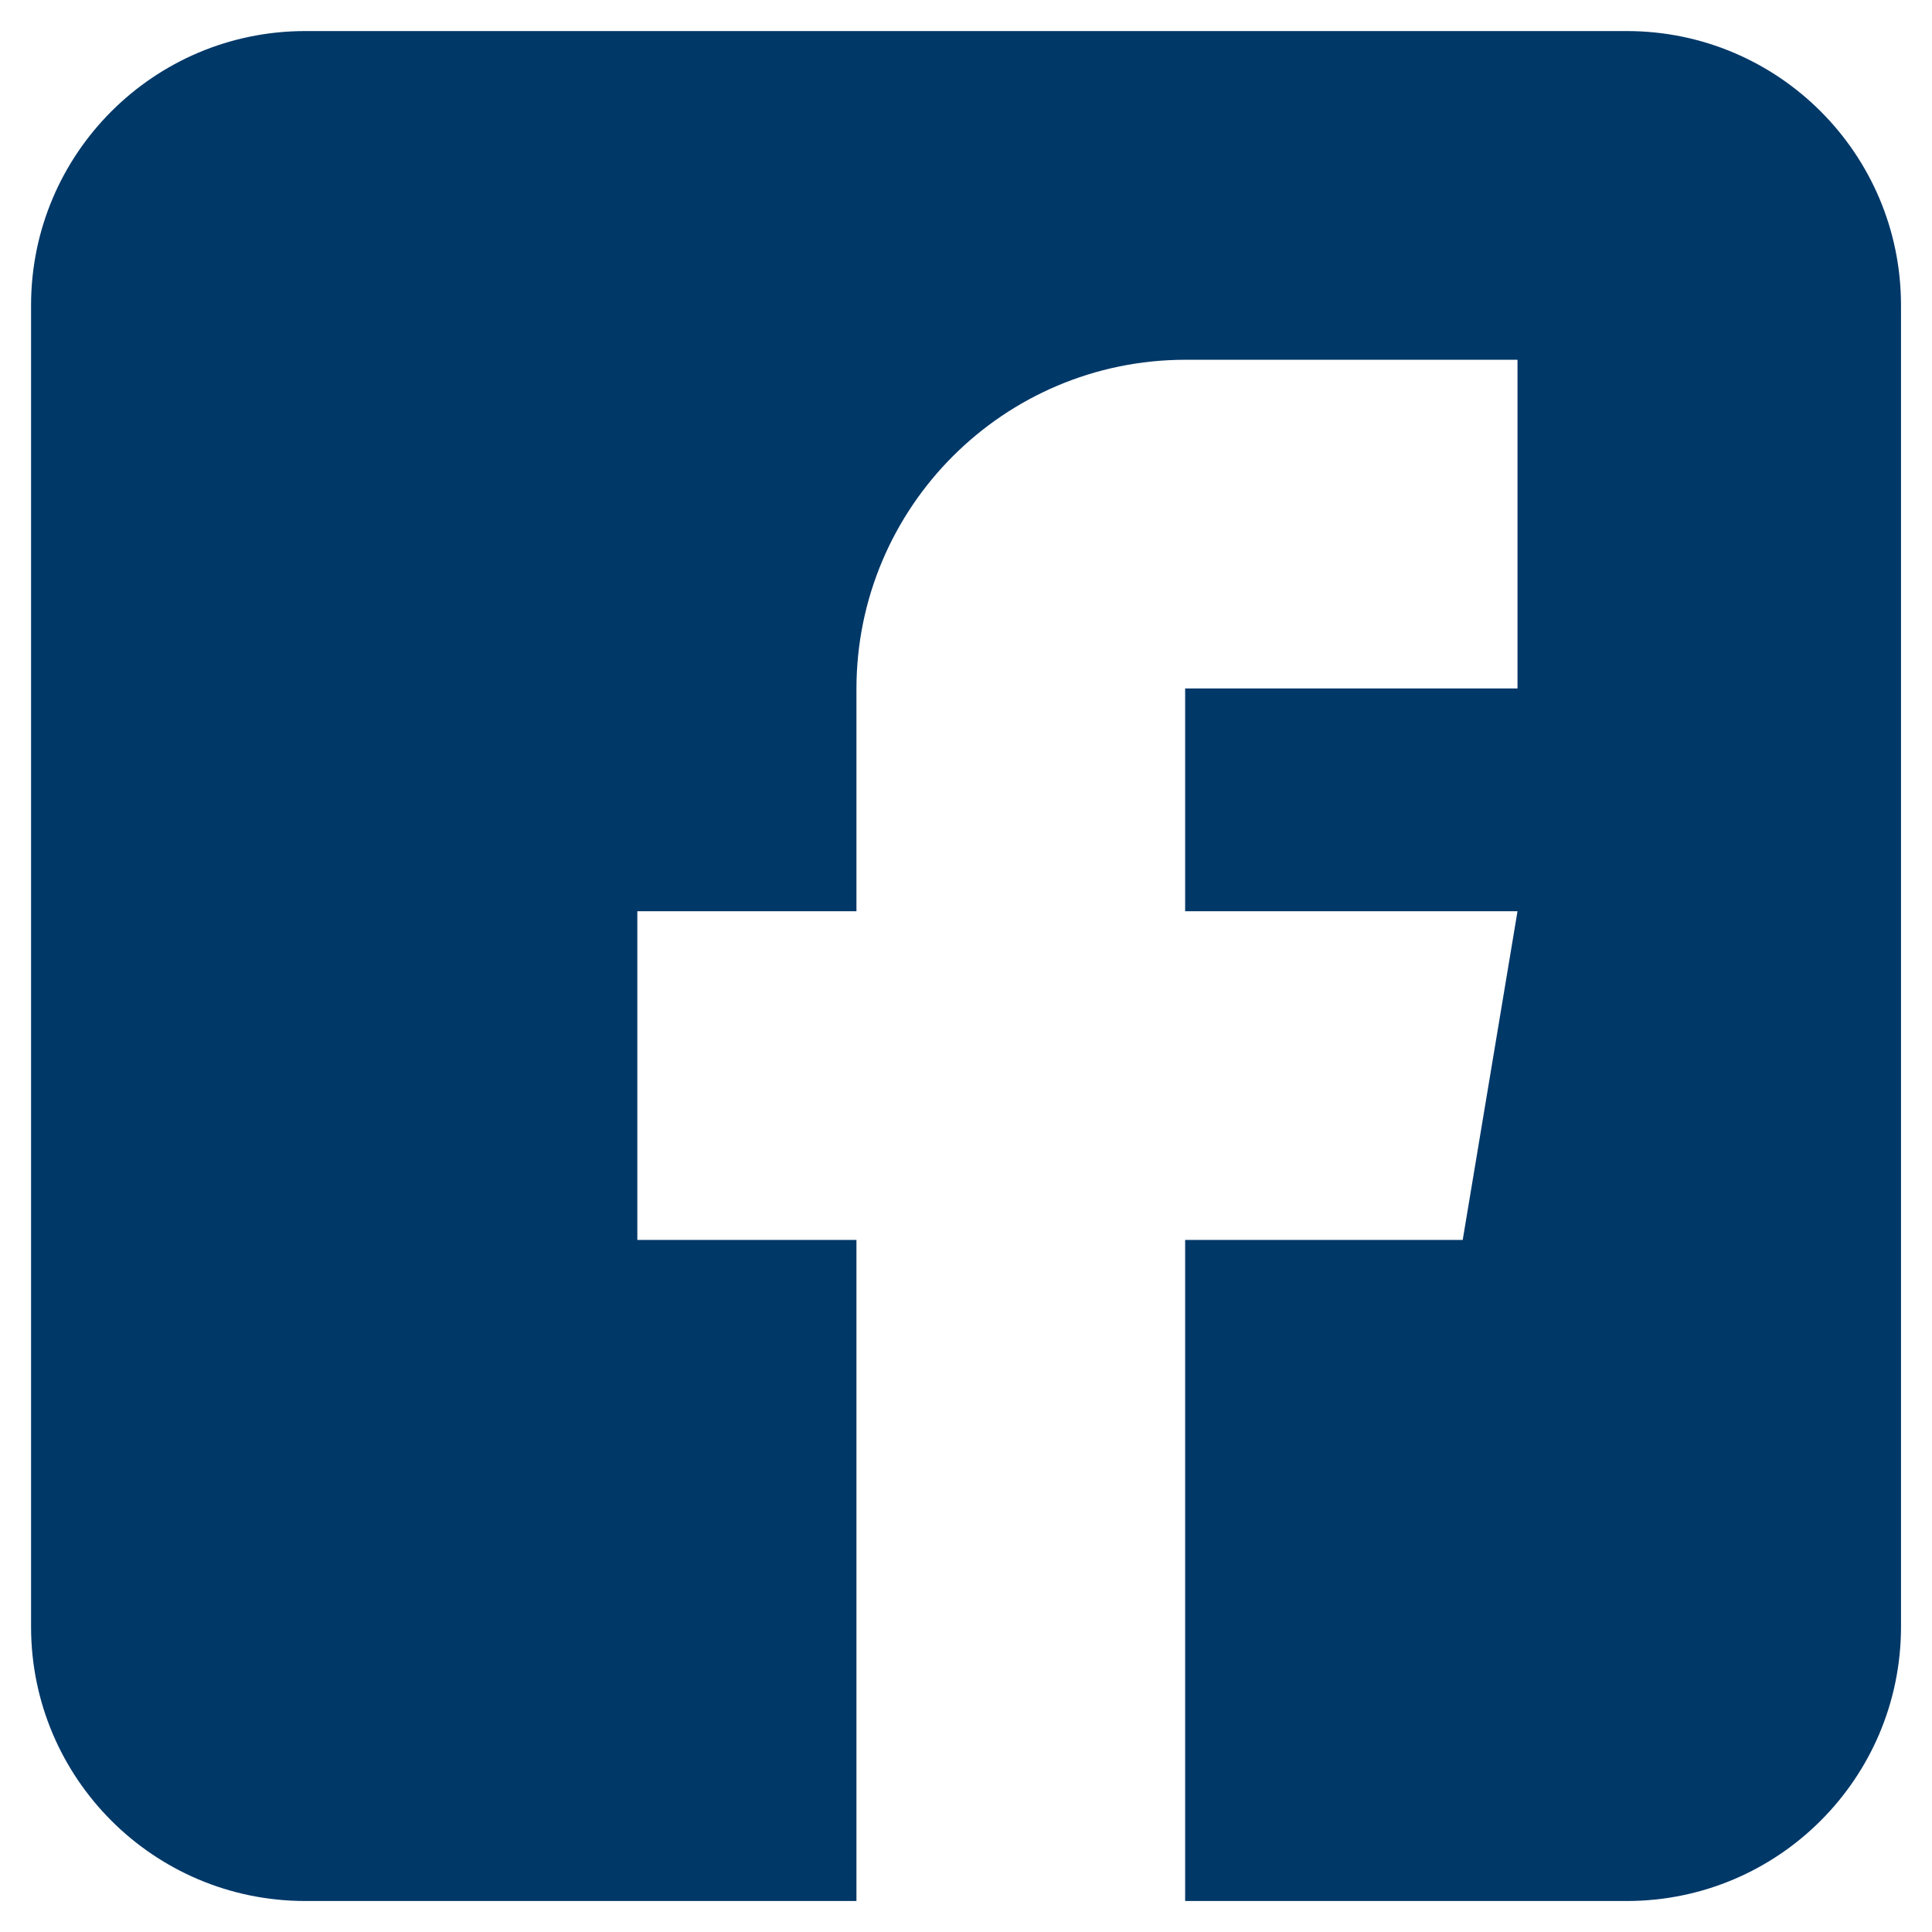
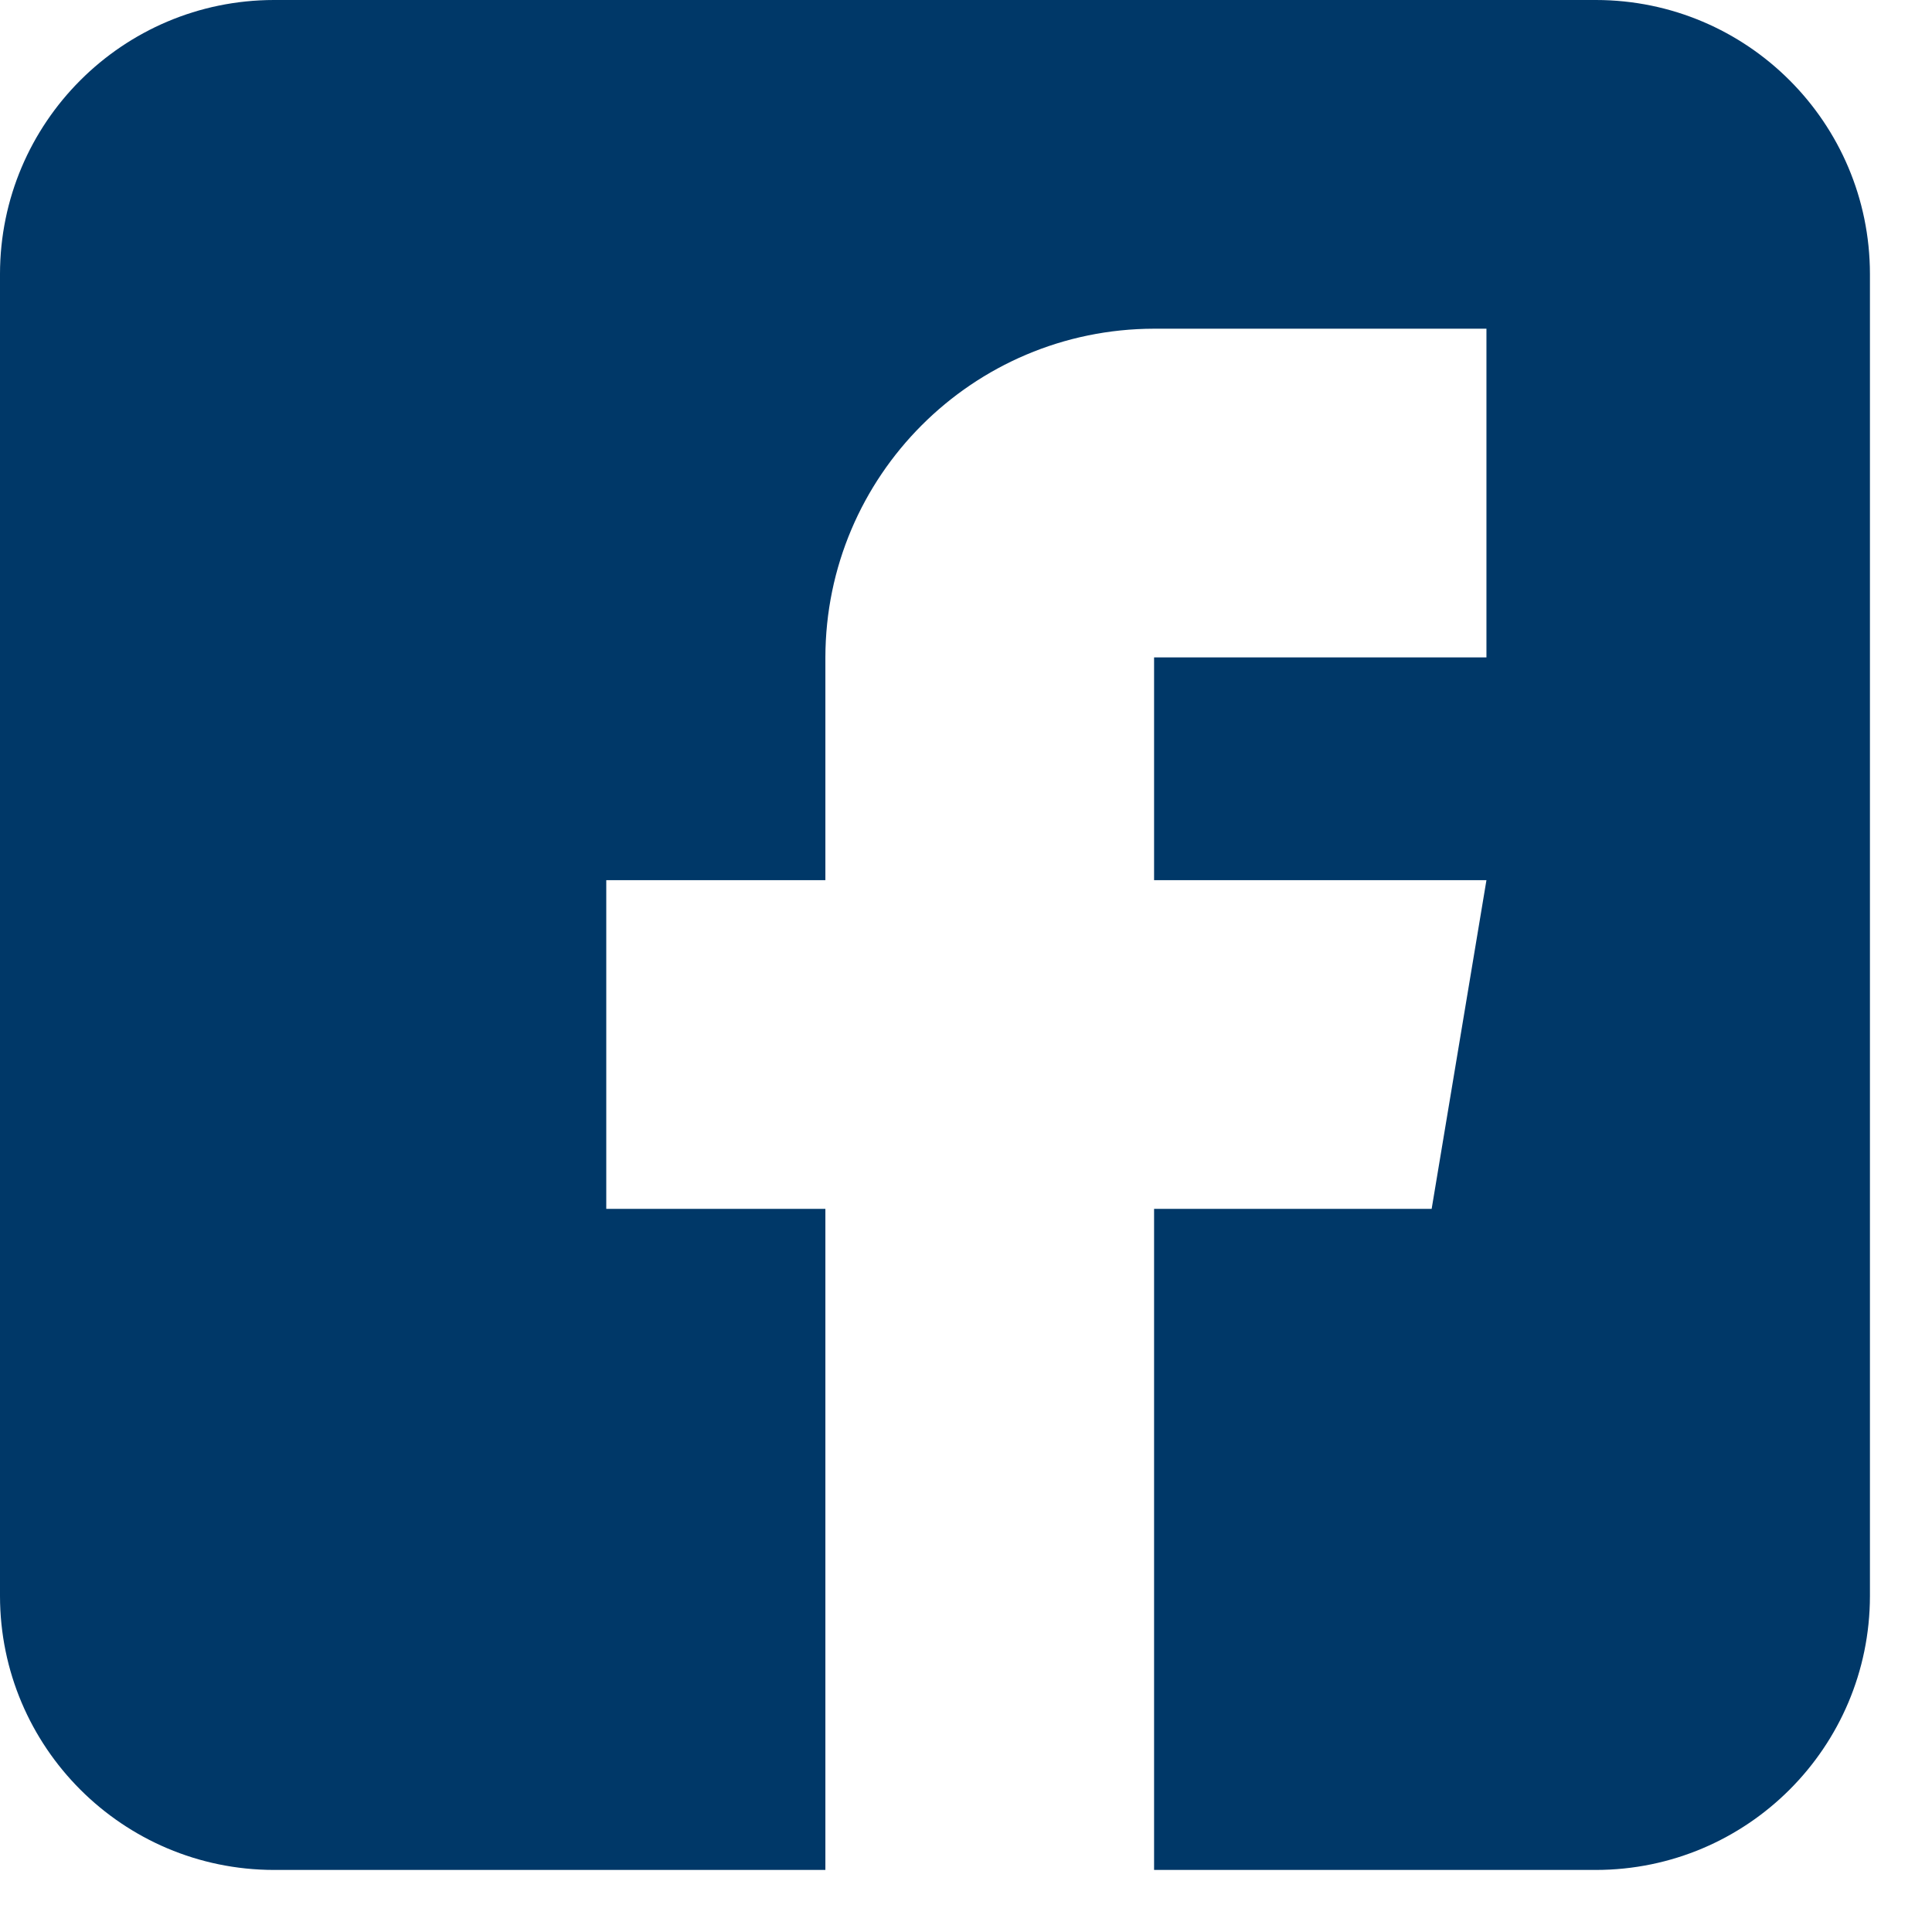
<svg xmlns="http://www.w3.org/2000/svg" width="31.099" height="31.099" viewBox="0 0 31.099 31.099">
-   <path id="facebook" d="M25.69,0H4.409A4.414,4.414,0,0,0,0,4.409V25.69A4.414,4.414,0,0,0,4.409,30.1h8.877V19.459H9.759V14.168h3.527V10.582a5.3,5.3,0,0,1,5.291-5.291h5.35v5.291h-5.35v3.586h5.35l-.882,5.291H18.577V30.1H25.69A4.414,4.414,0,0,0,30.1,25.69V4.409A4.414,4.414,0,0,0,25.69,0Zm0,0" transform="translate(0.5 0.5)" fill="#003868" stroke="rgba(112,112,112,0)" stroke-width="1" />
+   <path id="facebook" d="M25.69,0H4.409A4.414,4.414,0,0,0,0,4.409V25.69A4.414,4.414,0,0,0,4.409,30.1h8.877V19.459H9.759V14.168h3.527V10.582a5.3,5.3,0,0,1,5.291-5.291h5.35v5.291h-5.35v3.586h5.35l-.882,5.291H18.577V30.1H25.69A4.414,4.414,0,0,0,30.1,25.69V4.409A4.414,4.414,0,0,0,25.69,0Zm0,0" fill="#003868" />
</svg>
